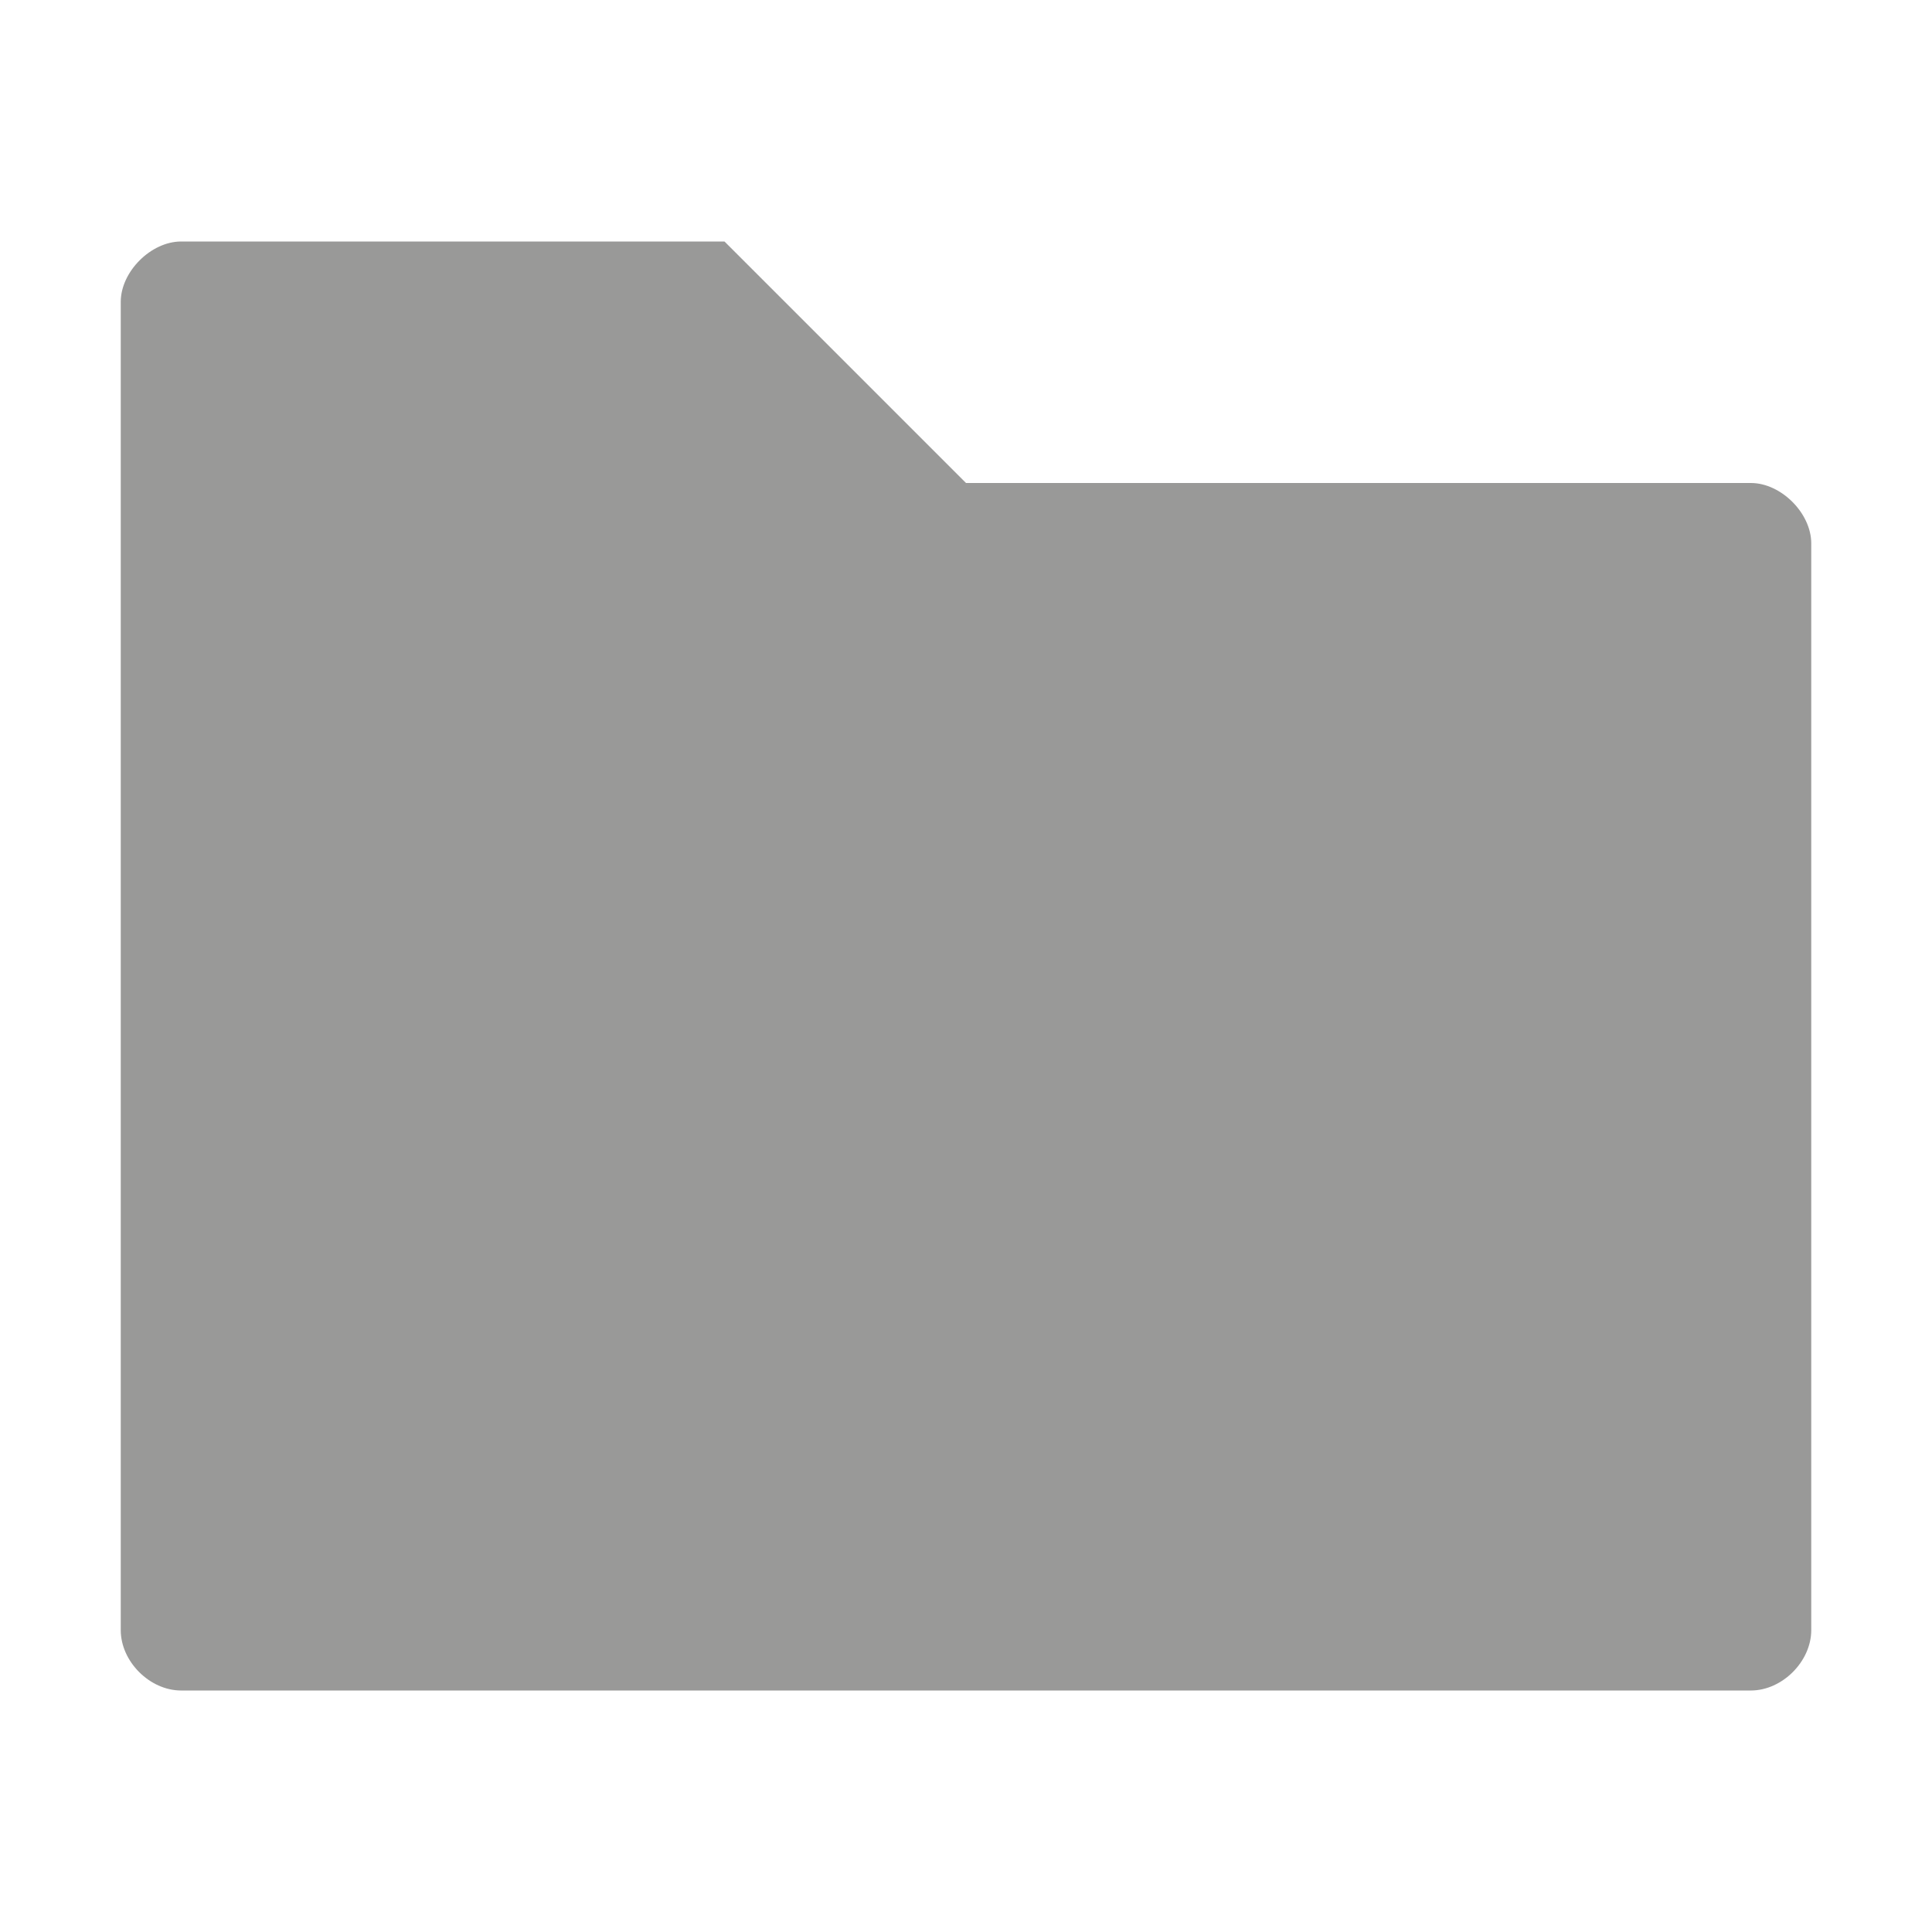
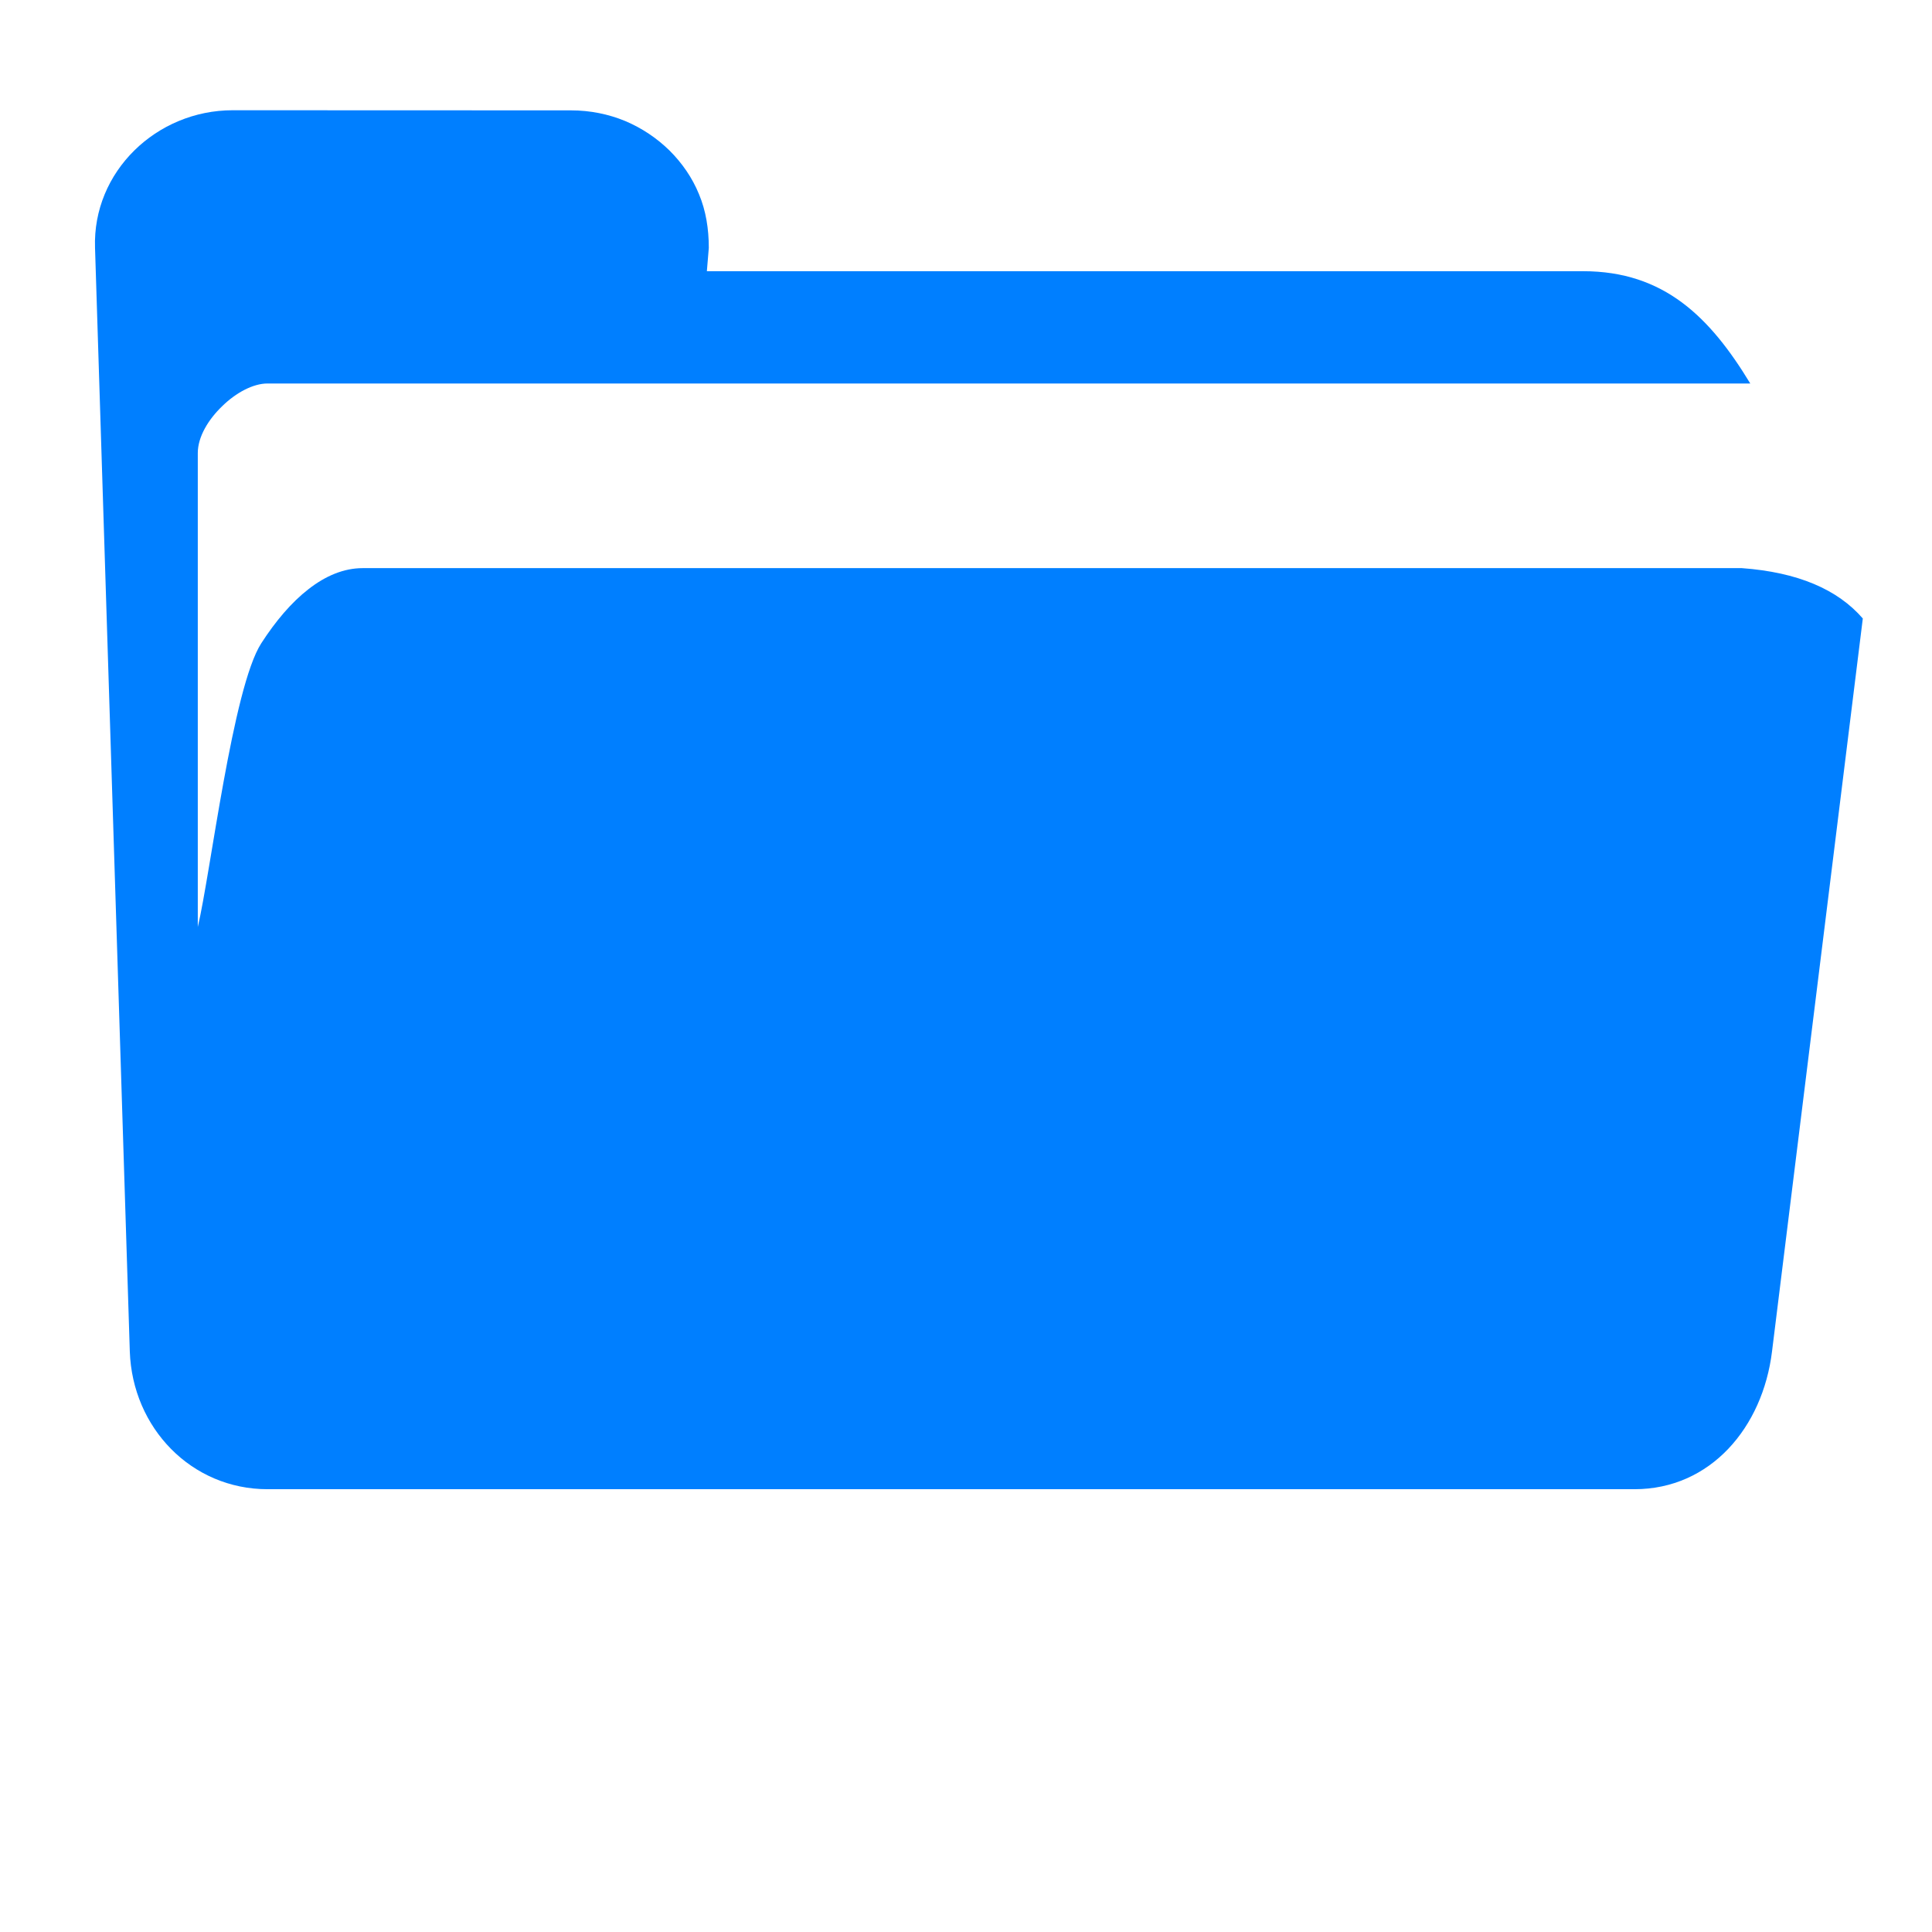
- <svg xmlns="http://www.w3.org/2000/svg" viewBox="0 0 16 16" width="16" version="1.1" height="16">
-   <path fill="#999998" d="m1.5 2c-0.25 0-0.5 0.25-0.5 0.5v11c0 0.26 0.24 0.5 0.5 0.5h13c0.26 0 0.5-0.241 0.5-0.5v-9c0-0.25-0.25-0.5-0.5-0.5h-6.5l-2-2z" />
+ <svg xmlns="http://www.w3.org/2000/svg" width="16" height="16" viewBox="0 0 16 16">
+   <path fill="#007fff" d="M1.927 0.913C1.296 0.913 0.765 1.422 0.787 2.053L1.075 11.193C1.097 11.824 1.584 12.333 2.216 12.333H4.433H13.536C14.167 12.333 14.598 11.82 14.675 11.193L15.427 5.122C15.218 4.881 14.889 4.739 14.425 4.705H3.004C2.847 4.705 2.696 4.769 2.555 4.879C2.414 4.988 2.282 5.144 2.164 5.327C1.927 5.693 1.743 7.237 1.638 7.677V3.752C1.638 3.617 1.726 3.473 1.841 3.363C1.954 3.252 2.097 3.176 2.214 3.176H14.495C14.162 2.627 13.781 2.246 13.111 2.246H5.854L5.87 2.053C5.87 1.895 5.846 1.745 5.789 1.609C5.734 1.473 5.648 1.349 5.544 1.246C5.44 1.144 5.315 1.06 5.177 1.002C5.039 0.945 4.887 0.914 4.729 0.914L1.927 0.913Z" />
</svg>
